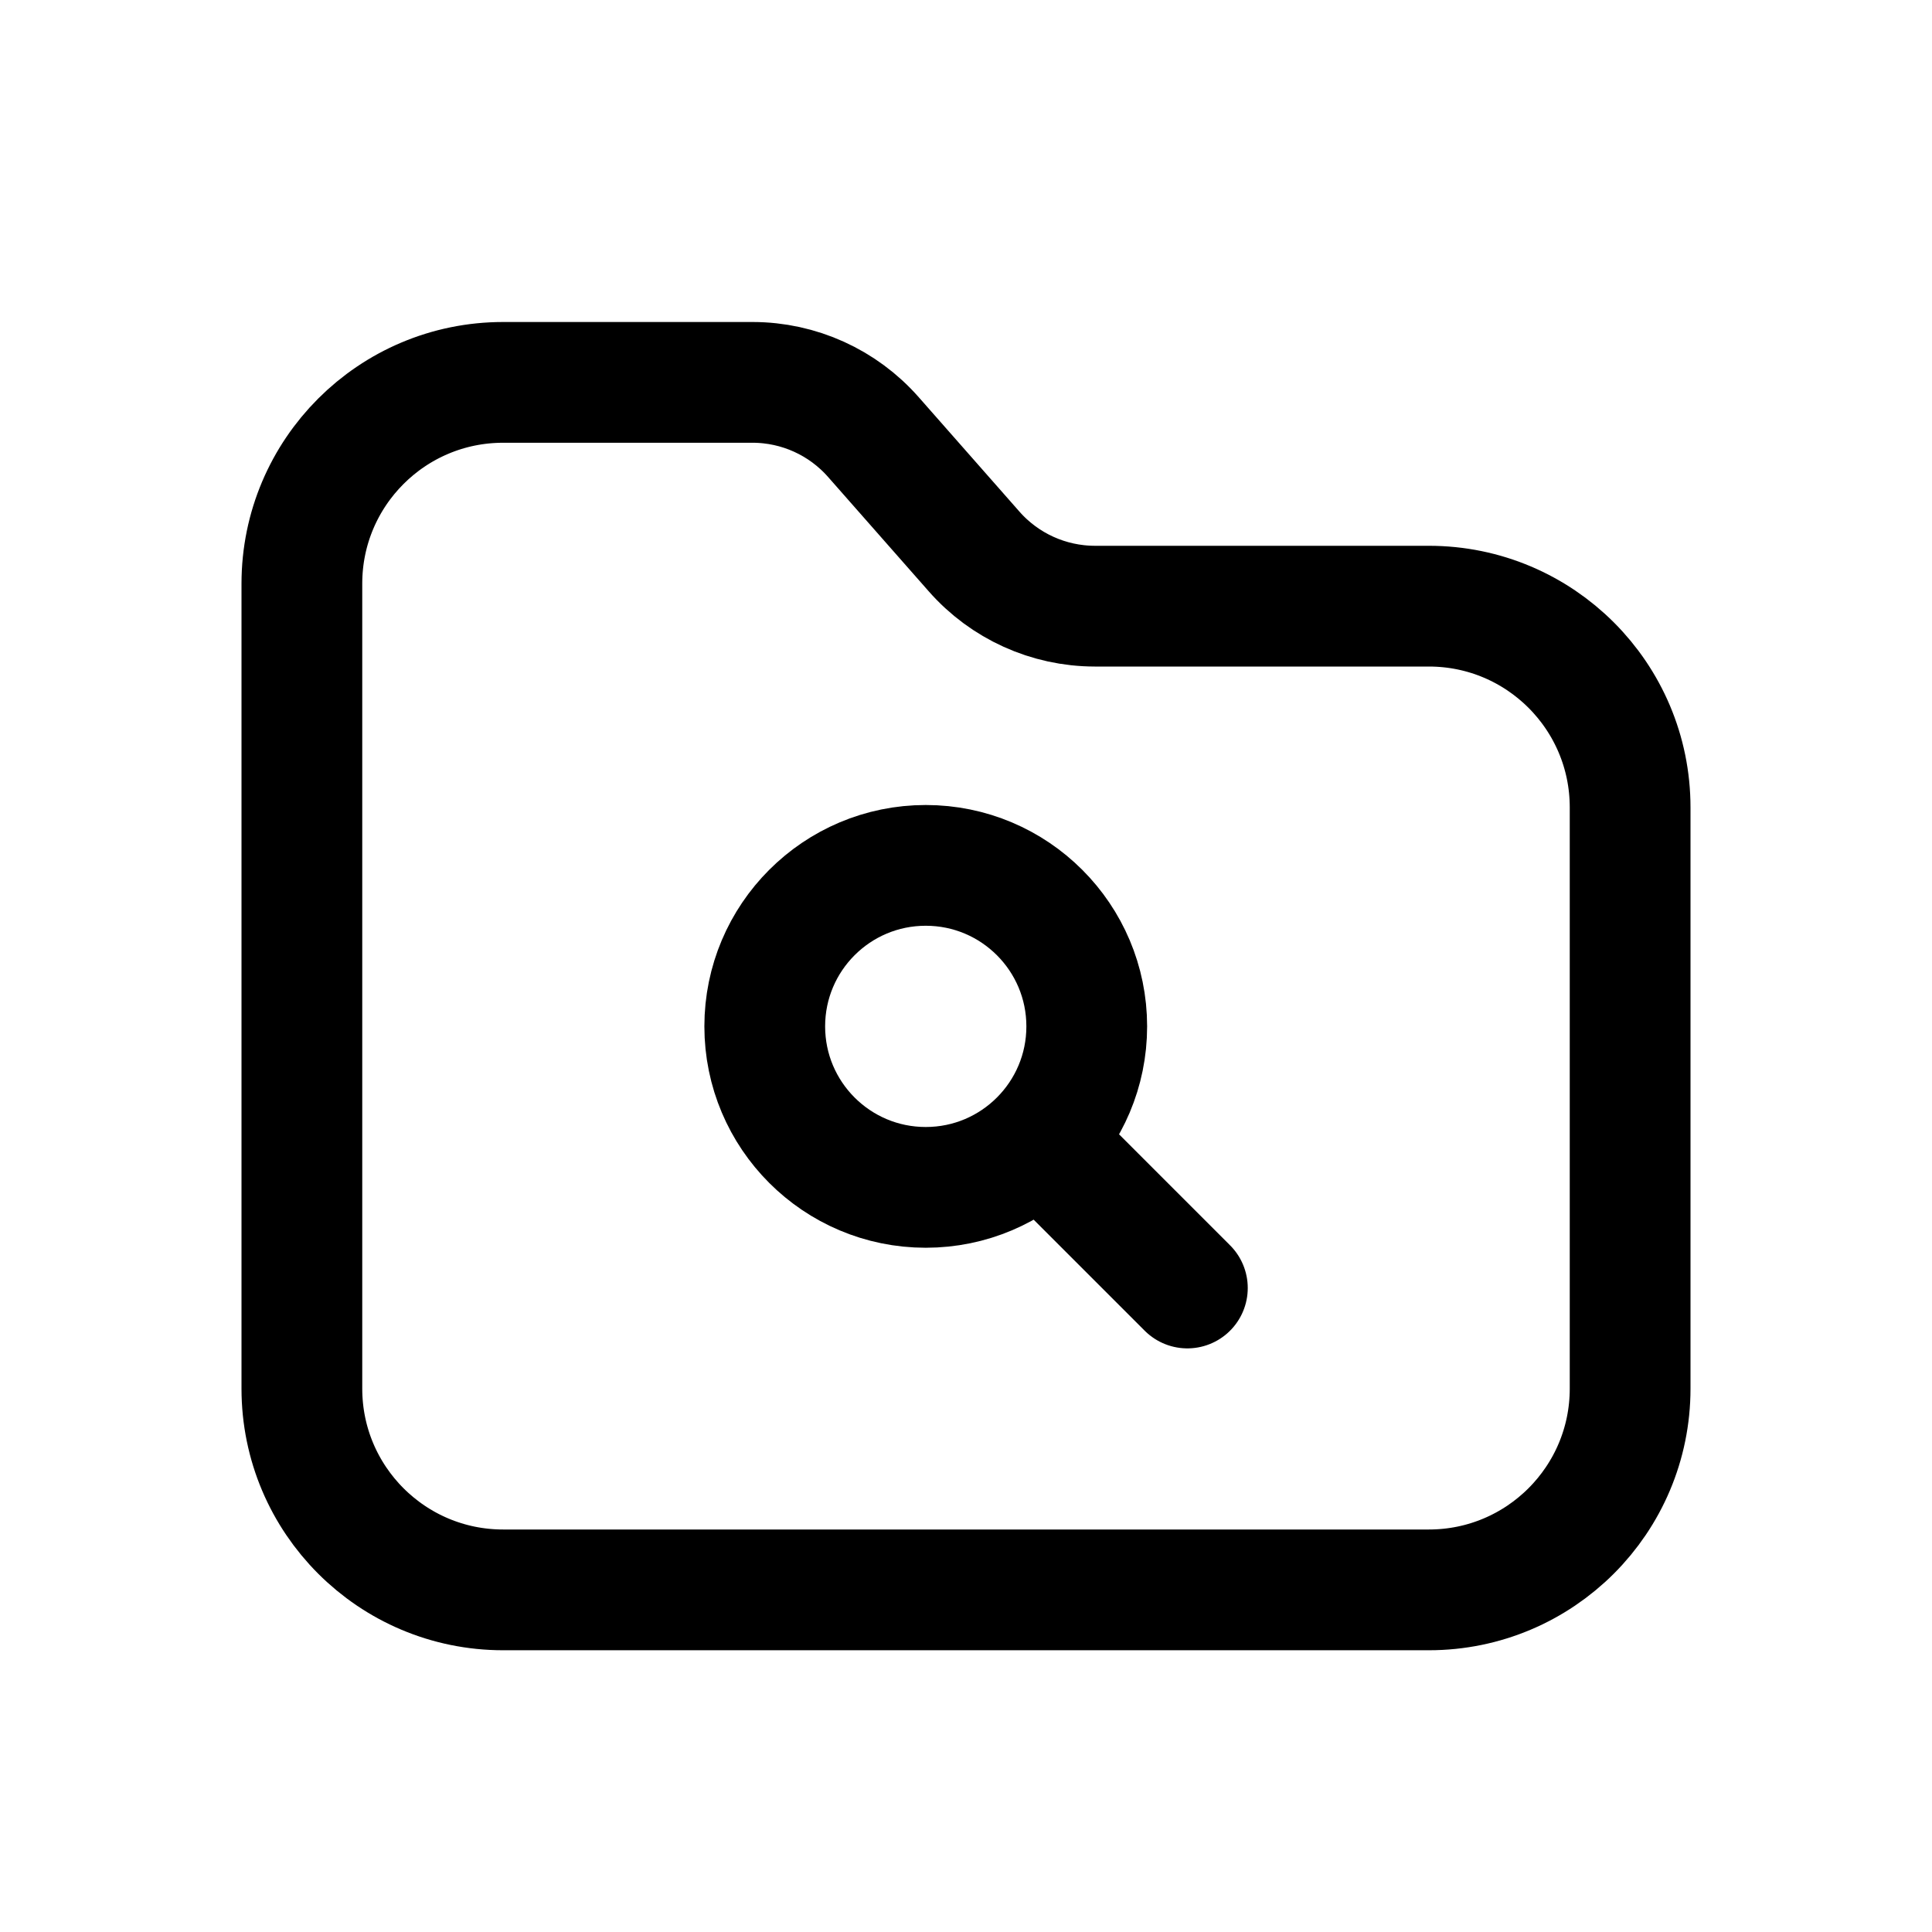
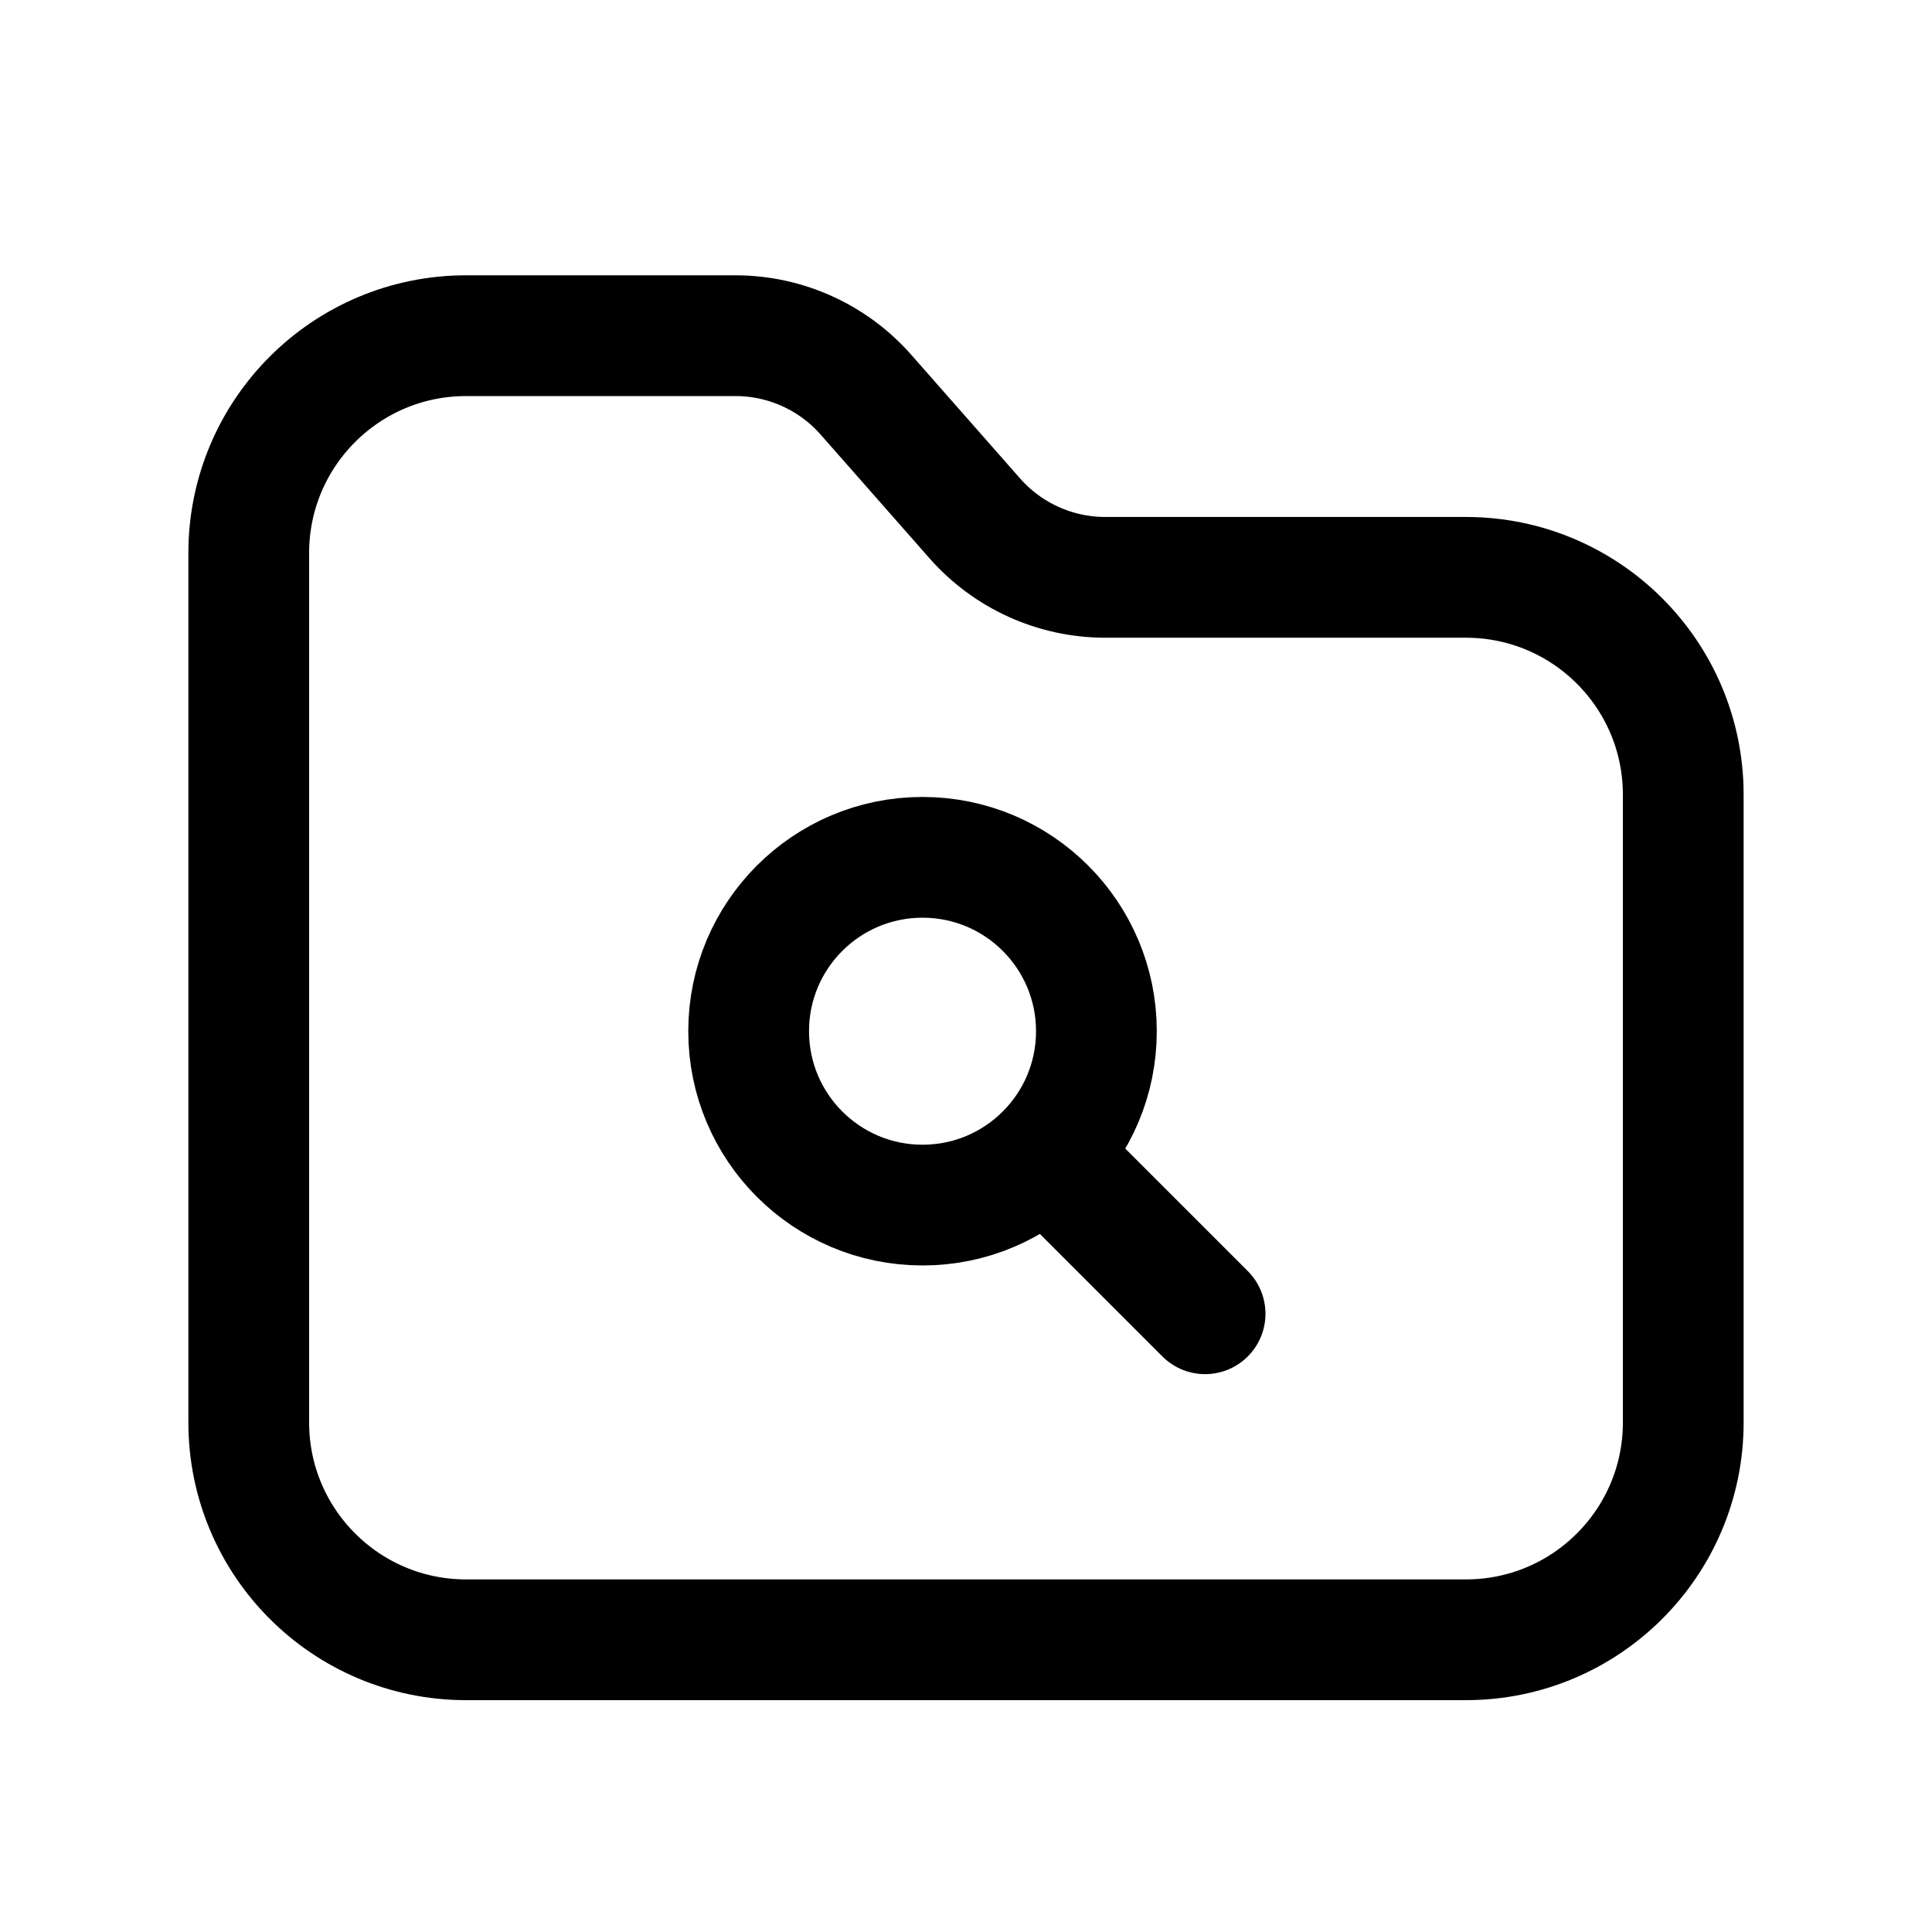
<svg xmlns="http://www.w3.org/2000/svg" width="24" height="24" viewBox="0 0 24 24" fill="none" stroke="currentColor" stroke-width="1.5" stroke-linecap="round" stroke-linejoin="round">
-   <path d="M3.75 7.25a2.5 2.5 0 0 1 2.5-2.5h3.1a2 2 0 0 1 1.5.68l1.25 1.42a2 2 0 0 0 1.5.68h4.15a2.5 2.5 0 0 1 2.5 2.5v7.22a2.5 2.5 0 0 1-2.5 2.5H6.25a2.5 2.5 0 0 1-2.5-2.5z" />
-   <circle cx="11.5" cy="12.75" r="2" />
-   <path d="m13 14.25 1.75 1.75" />
+   <path d="M3.09 6.87a2.7 2.7 0 0 1 2.7 -2.7h3.348a2.16 2.16 0 0 1 1.62 0.734l1.35 1.534a2.16 2.16 0 0 0 1.62 0.734h4.482a2.7 2.7 0 0 1 2.7 2.7v7.798a2.7 2.7 0 0 1 -2.7 2.7H5.79a2.7 2.7 0 0 1 -2.7 -2.7z" />
+   <circle cx="11.46" cy="12.81" r="2.16" />
+   <path d="m13.08 14.43l1.89 1.89" />
</svg>
